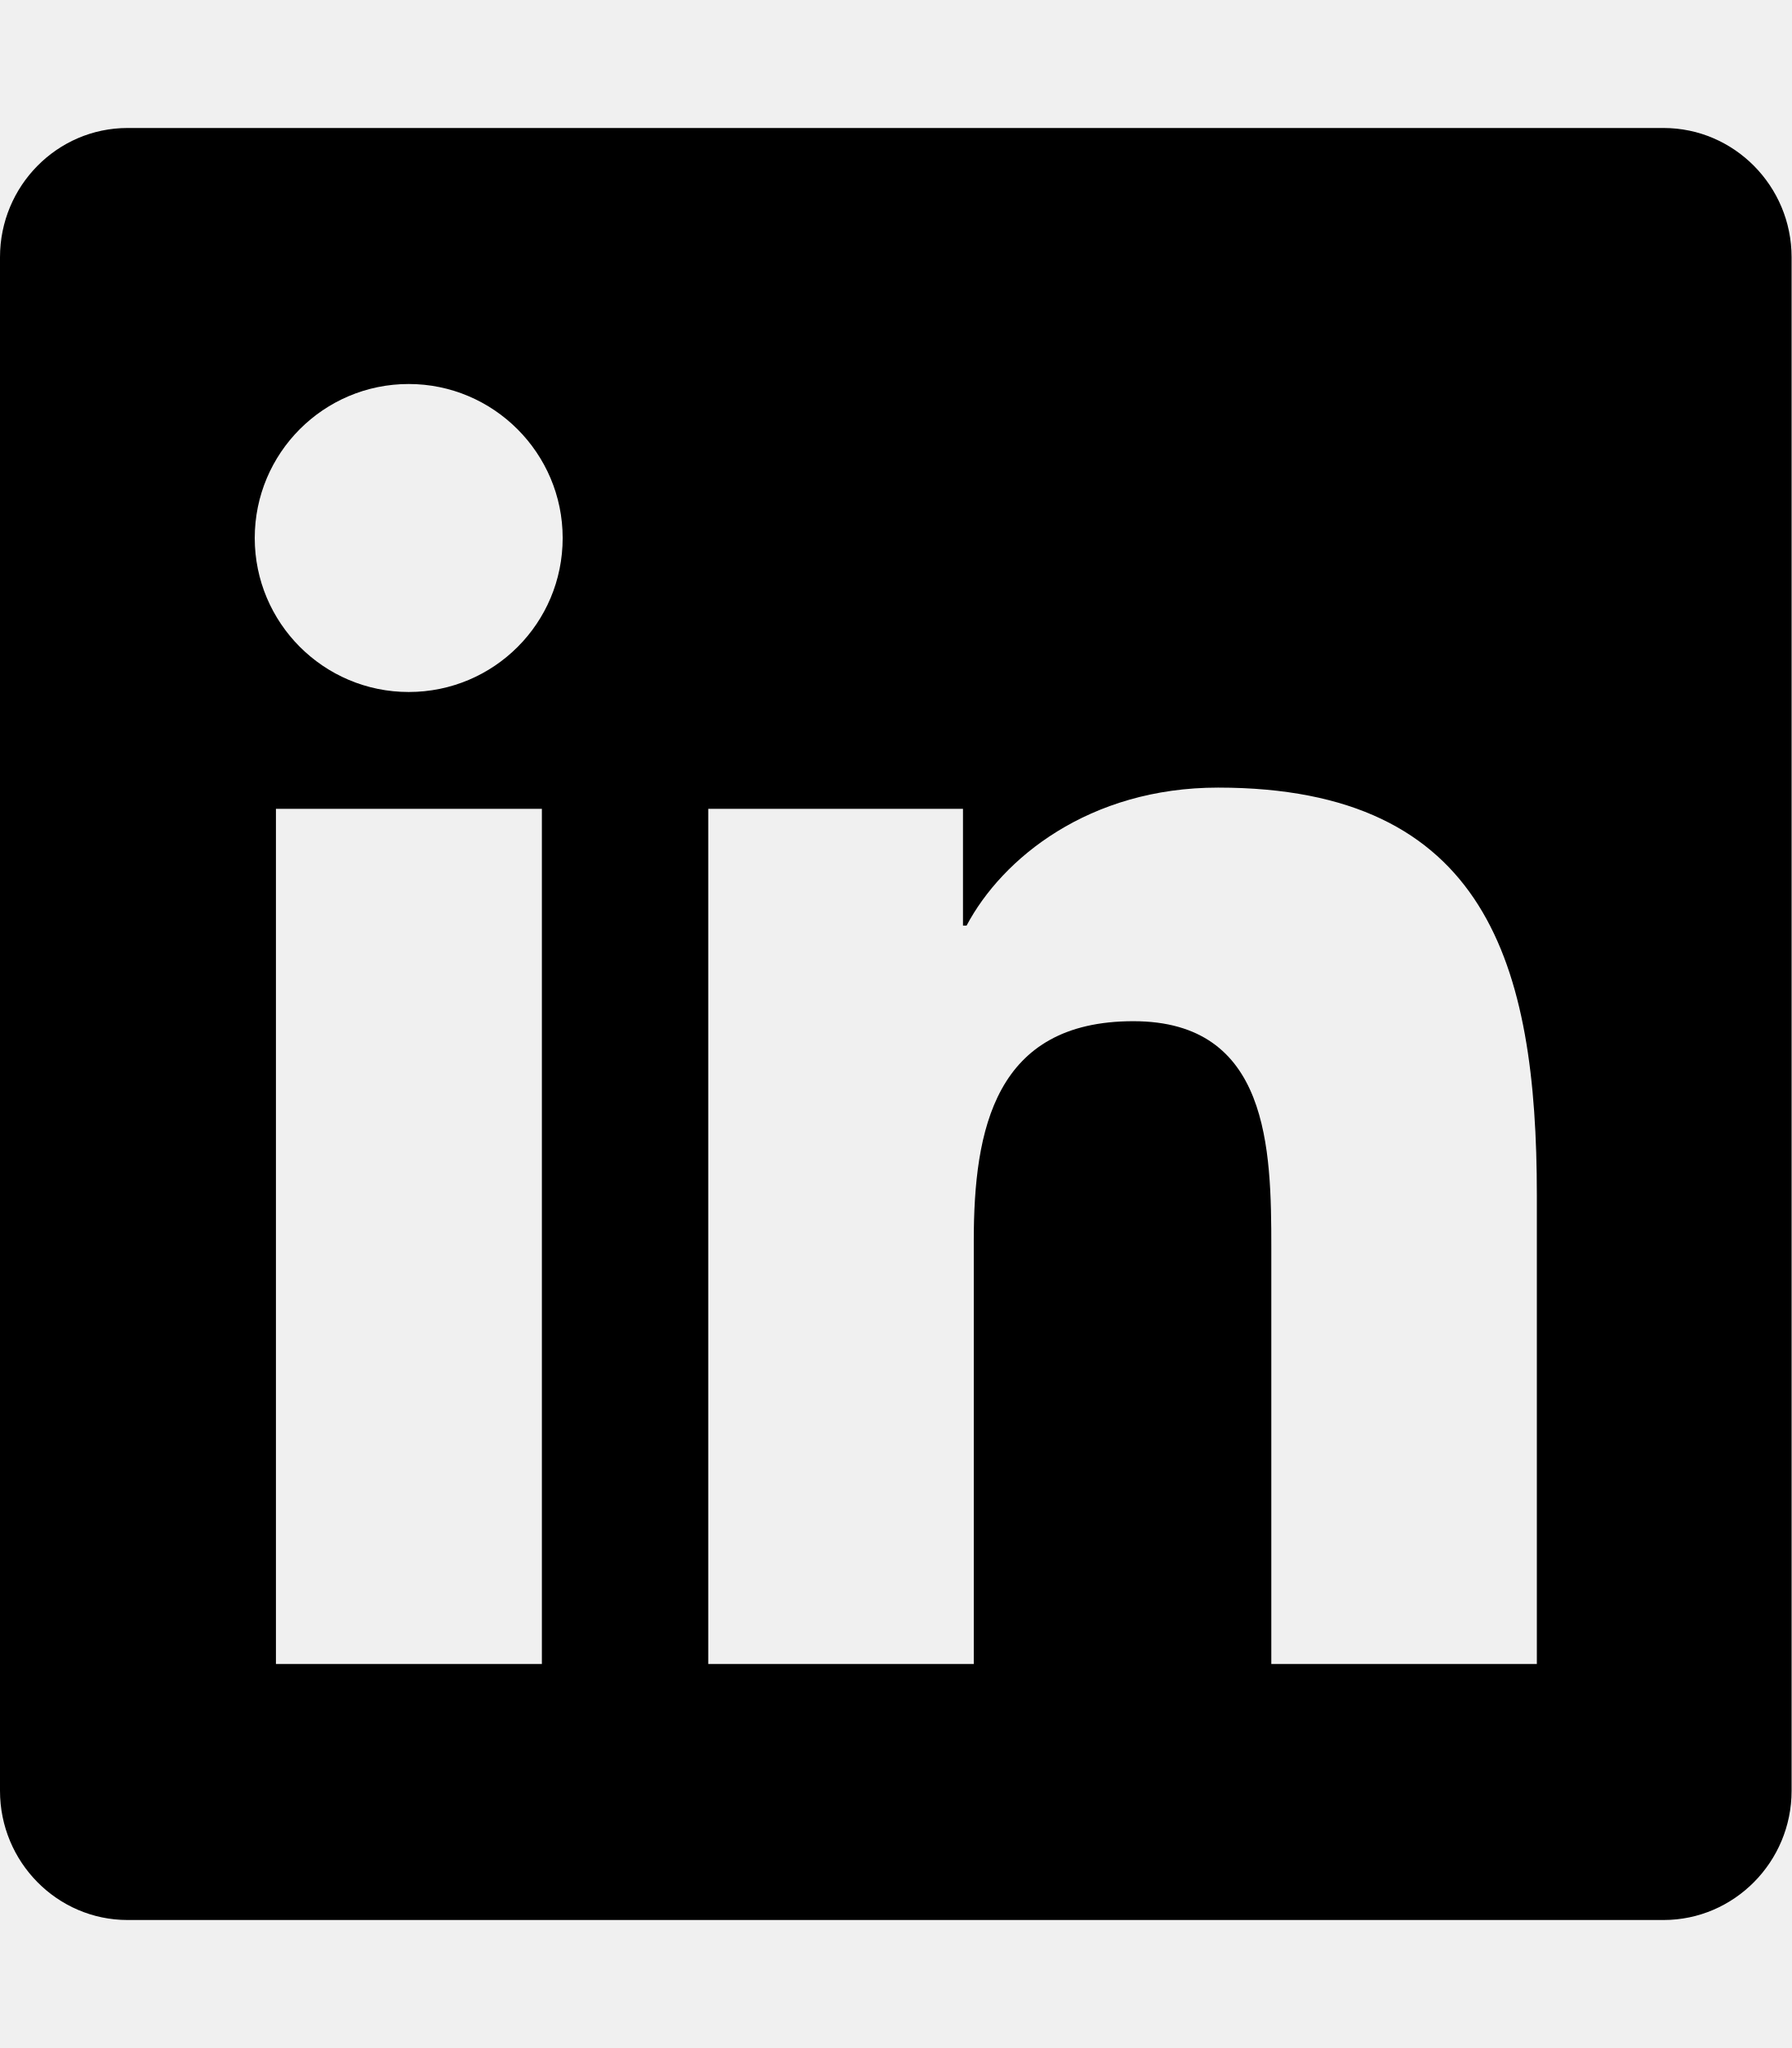
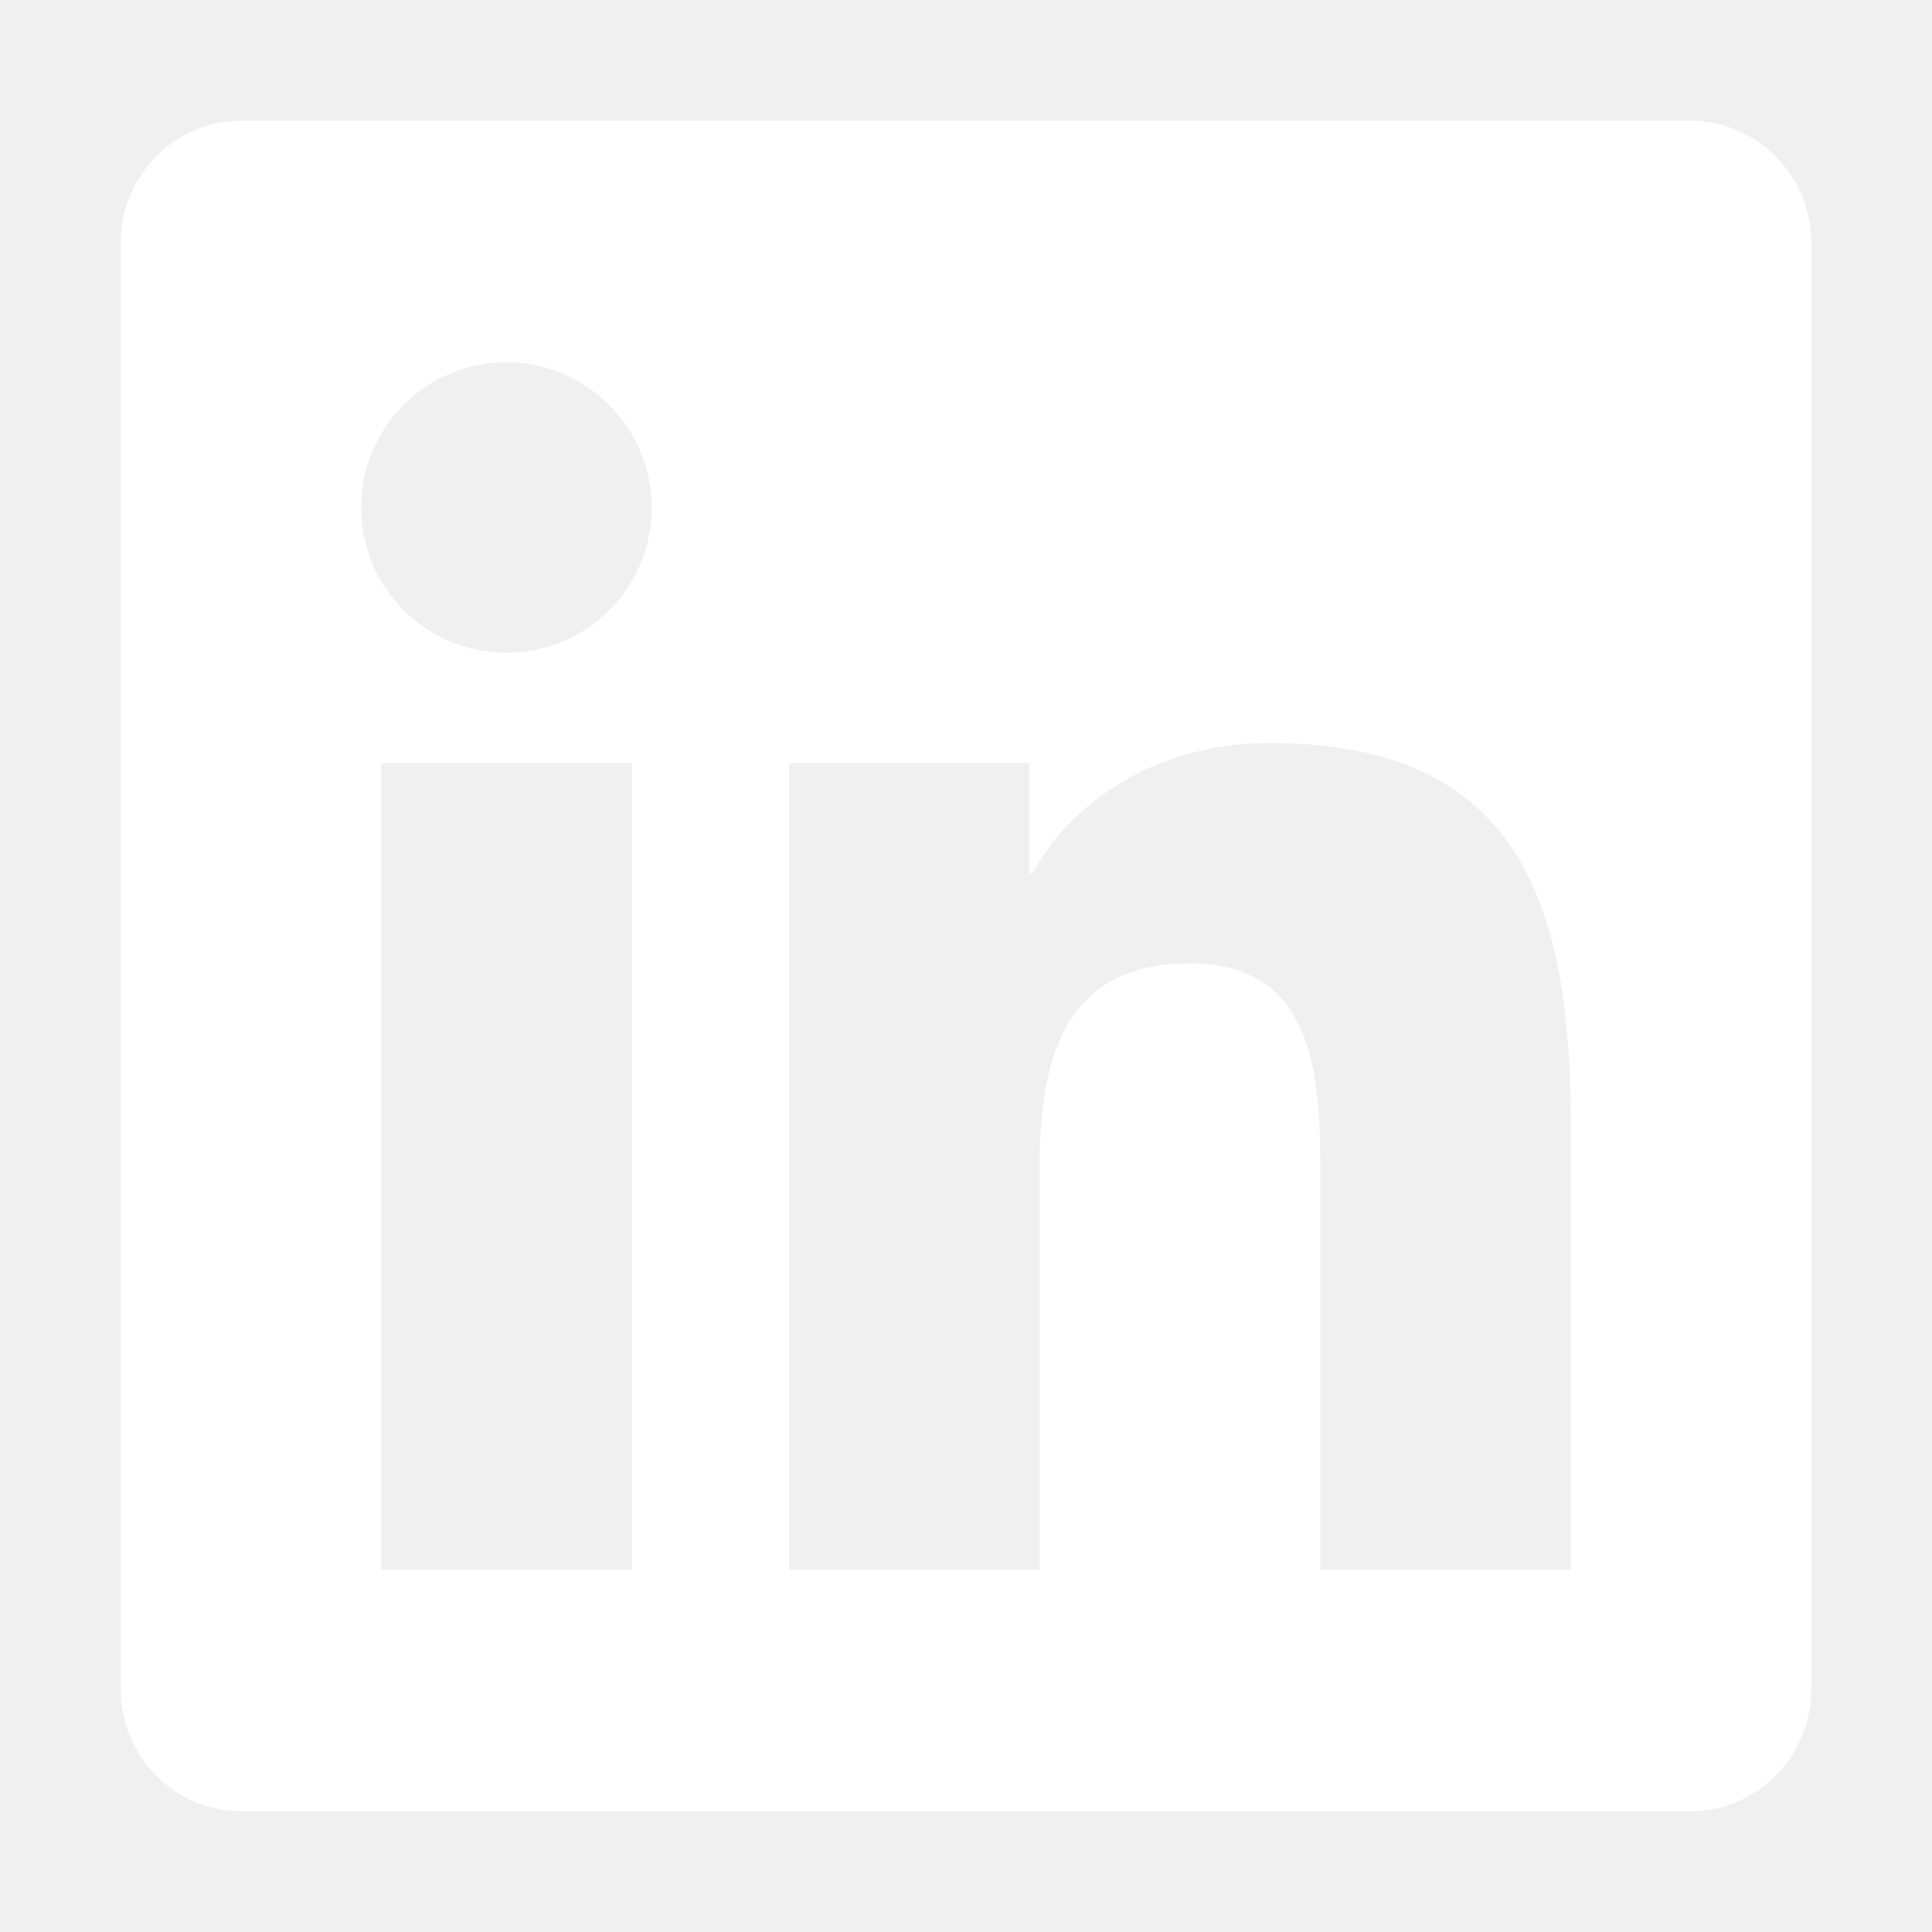
- <svg xmlns="http://www.w3.org/2000/svg" viewBox="0 0 448 512">
-   <path d="M416 32H31.9C14.3 32 0 46.5 0 64.3v383.4C0 465.5 14.3 480 31.9 480H416c17.6 0 32-14.5 32-32.3V64.3c0-17.8-14.4-32.3-32-32.3zM135.4 416H69V202.2h66.5V416zm-33.2-243c-21.3 0-38.5-17.3-38.5-38.5S80.9 96 102.2 96c21.2 0 38.5 17.3 38.5 38.5 0 21.3-17.2 38.5-38.5 38.5zm282.1 243h-66.4V312c0-24.8-.5-56.7-34.5-56.7-34.6 0-39.9 27-39.9 54.9V416h-66.4V202.2h63.7v29.2h.9c8.9-16.8 30.6-34.5 62.9-34.5 67.2 0 79.7 44.3 79.7 101.9V416z" />
+ <svg xmlns="http://www.w3.org/2000/svg" width="288" height="288">
+   <svg width="288" height="288" viewBox="0 0 448 512">
+     <path fill="#fff" d="M416 32H31.9C14.3 32 0 46.5 0 64.3v383.4C0 465.5 14.3 480 31.9 480H416c17.6 0 32-14.5 32-32.3V64.3c0-17.8-14.4-32.3-32-32.3zM135.4 416H69V202.2h66.5V416zm-33.2-243c-21.3 0-38.5-17.3-38.5-38.5S80.9 96 102.2 96c21.2 0 38.5 17.3 38.5 38.5 0 21.3-17.2 38.5-38.5 38.5zm282.1 243h-66.4V312c0-24.8-.5-56.7-34.5-56.7-34.6 0-39.9 27-39.9 54.9V416h-66.4V202.2h63.7v29.2h.9c8.9-16.8 30.6-34.5 62.9-34.5 67.2 0 79.7 44.3 79.7 101.9V416z" class="color000 svgShape" />
+   </svg>
</svg>
